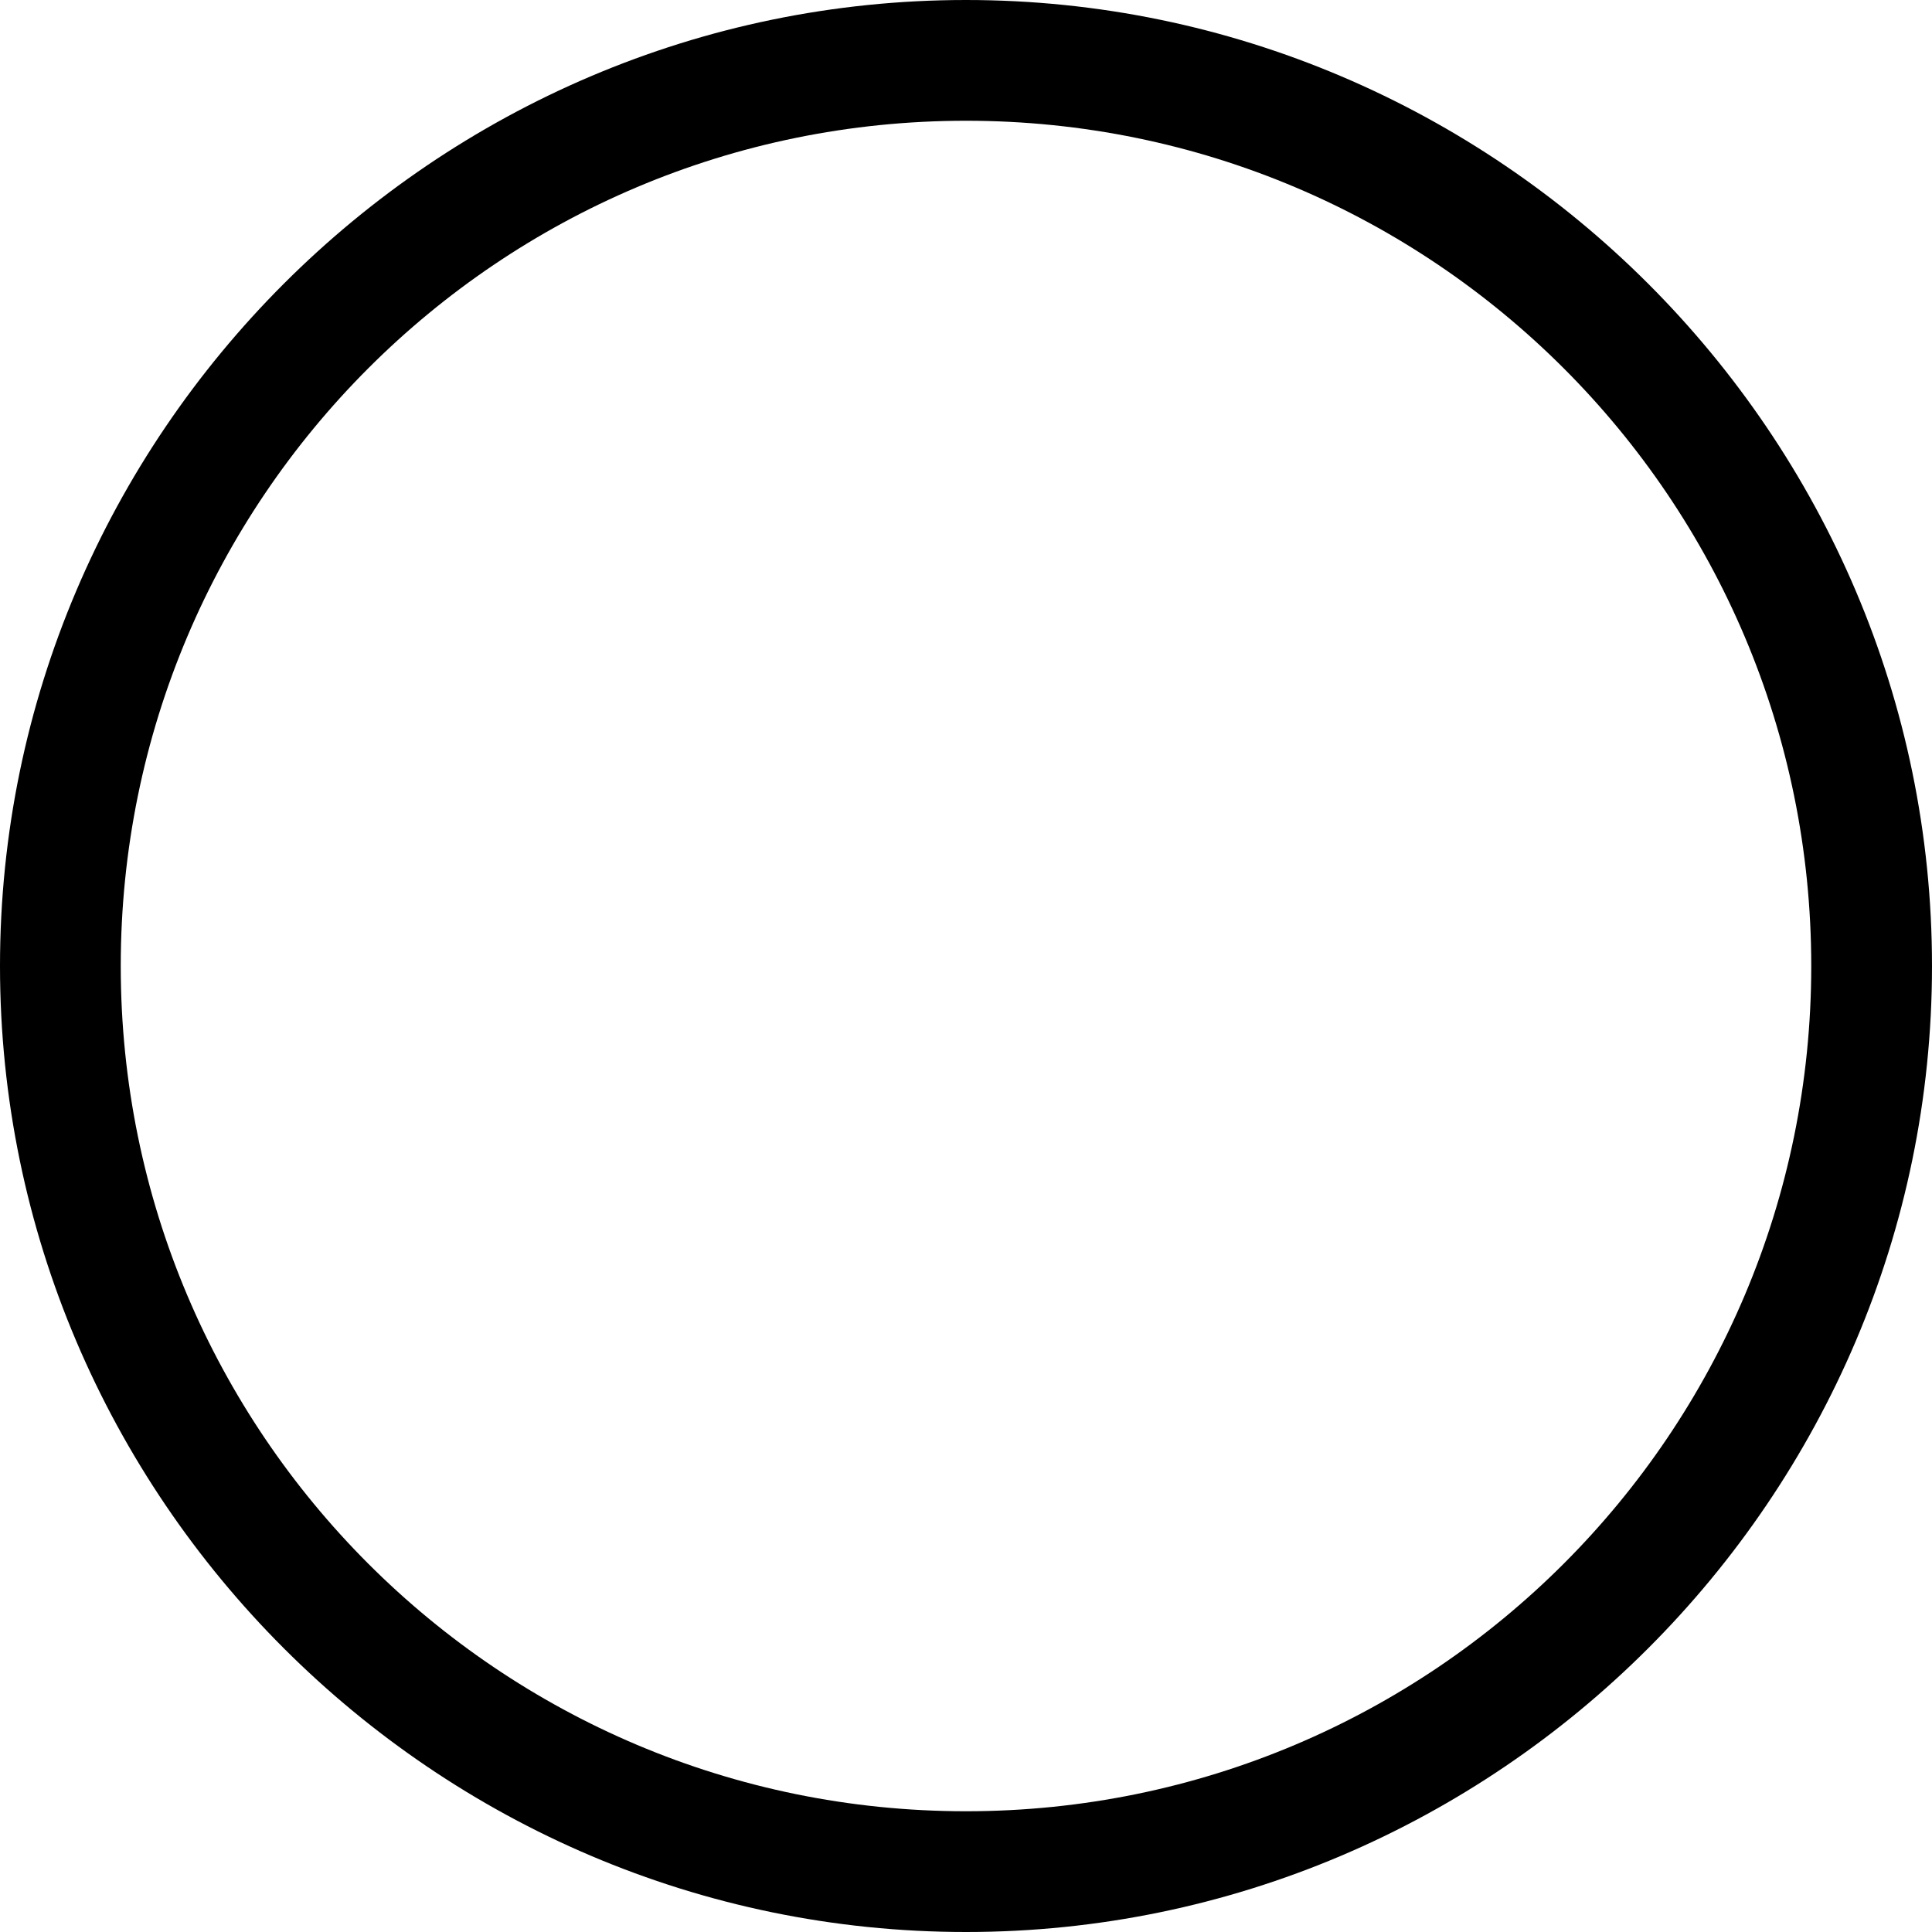
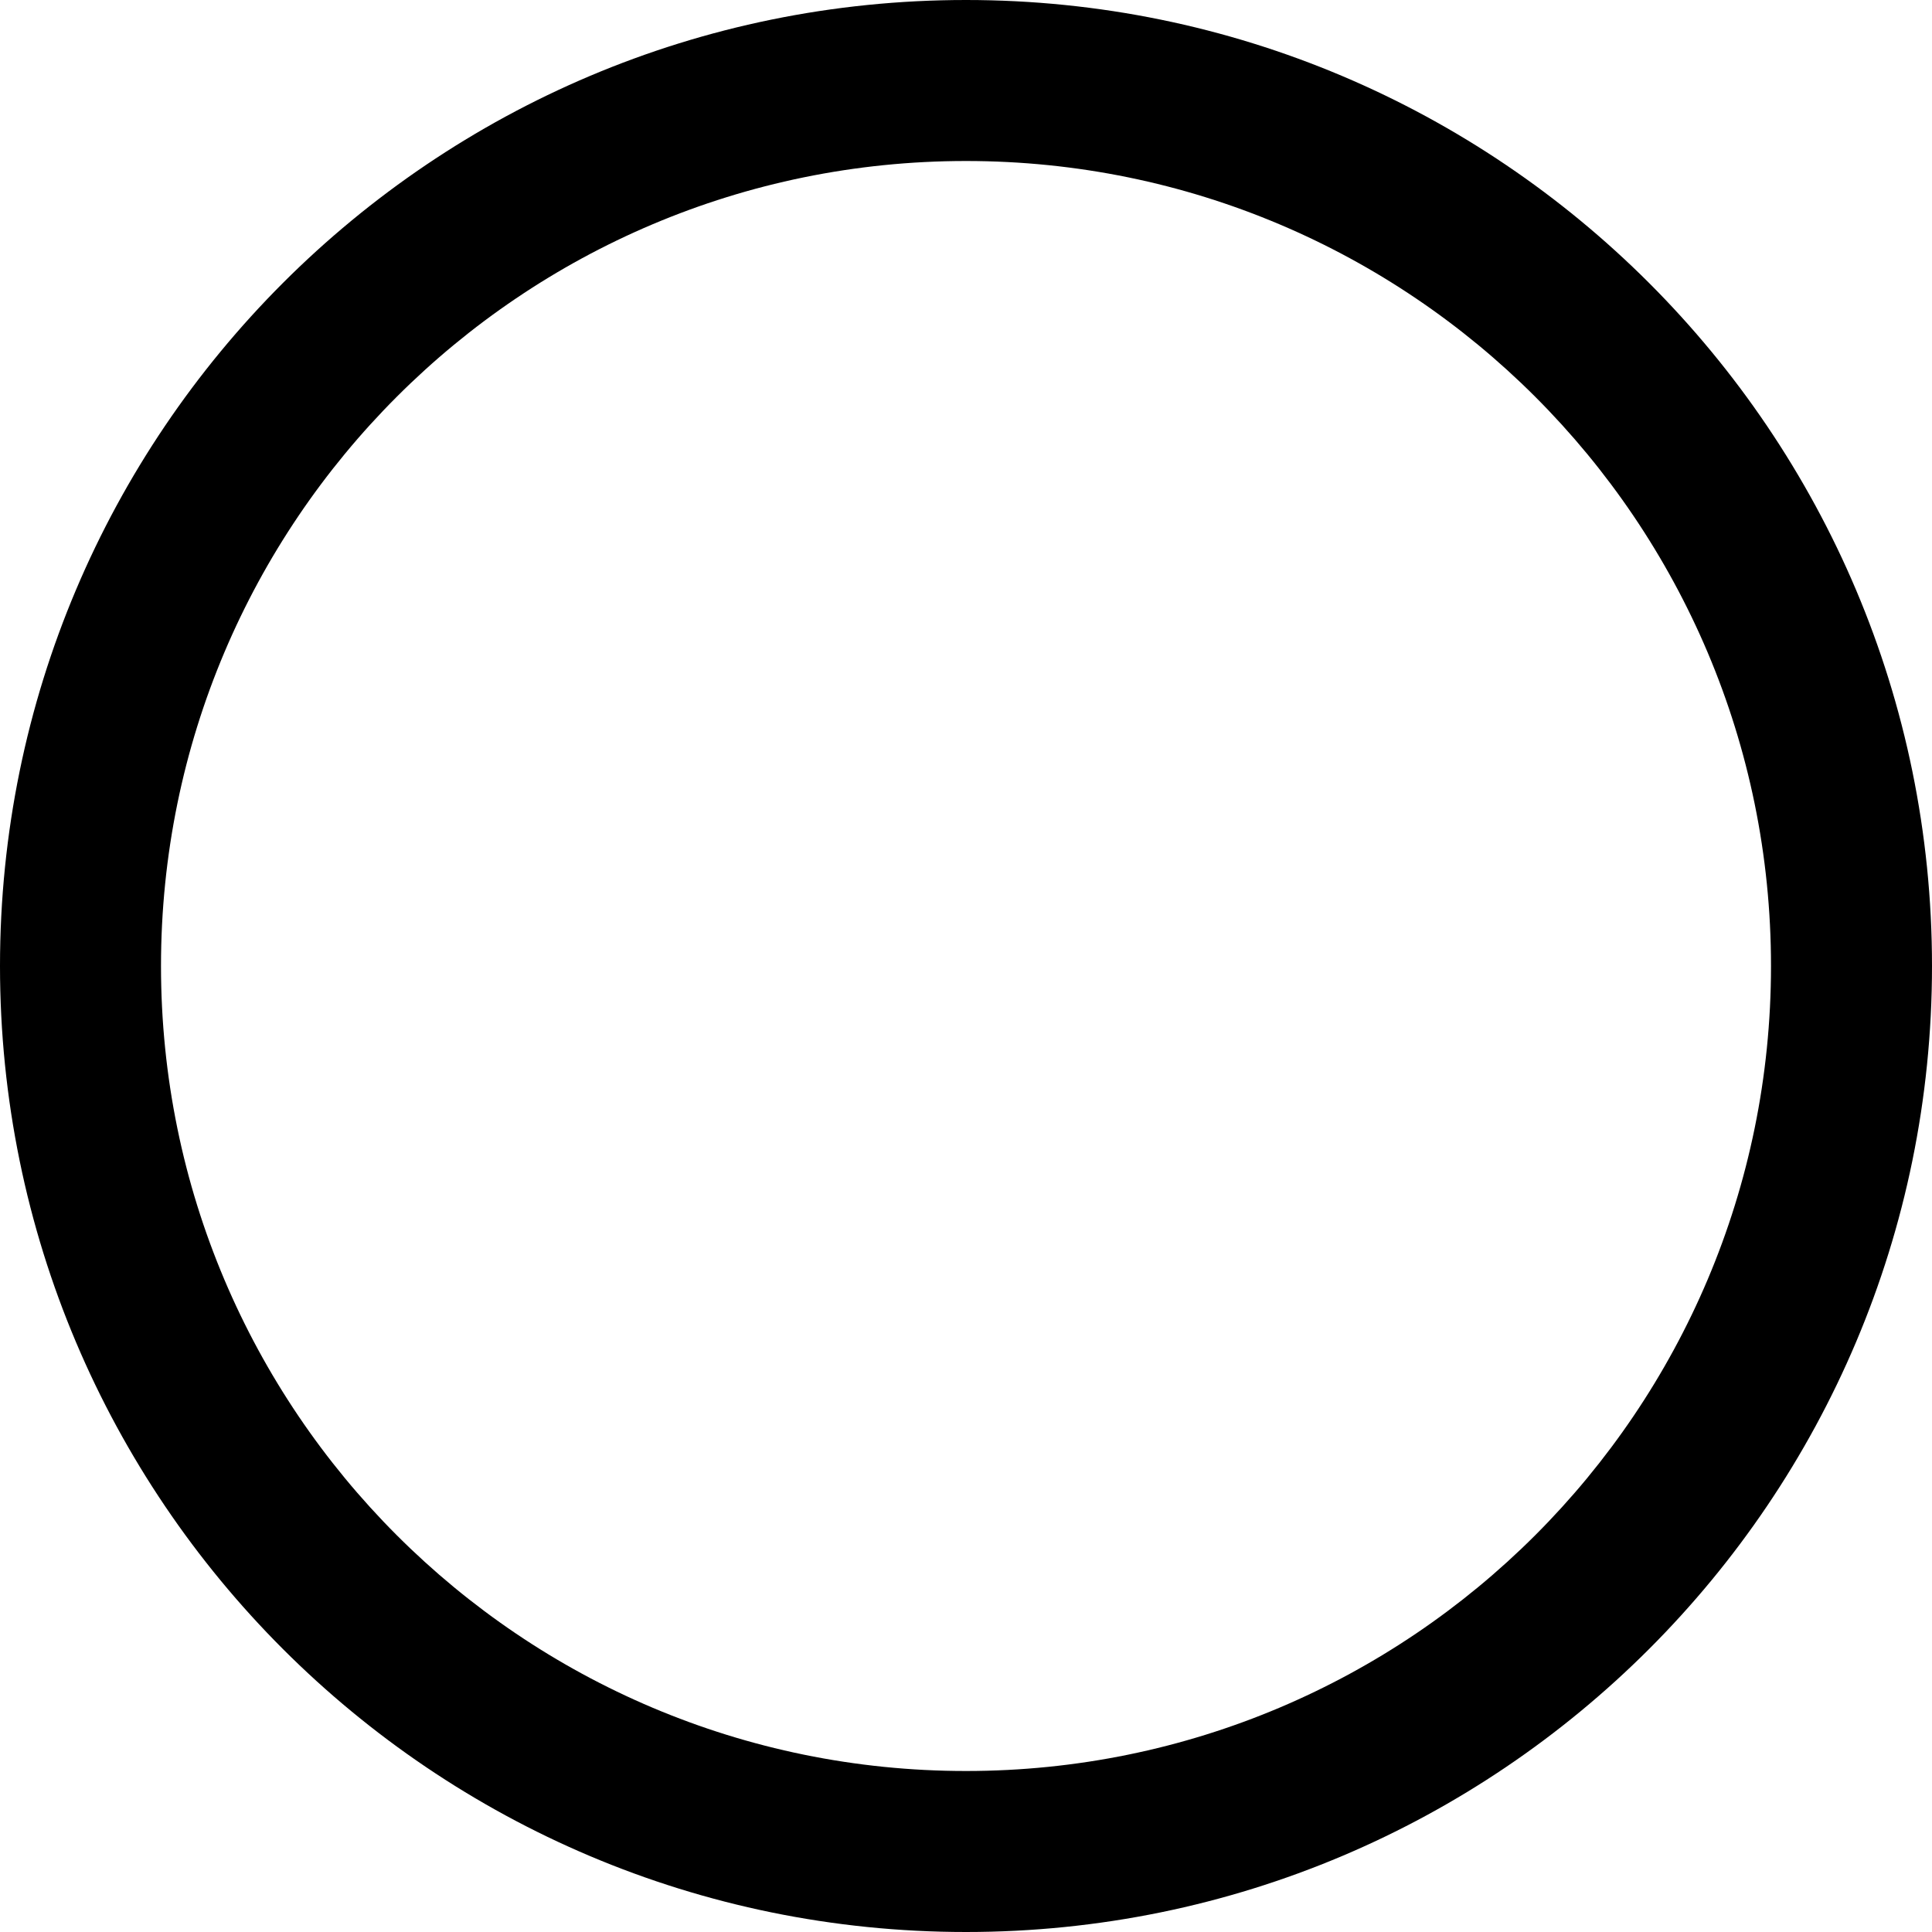
- <svg xmlns="http://www.w3.org/2000/svg" version="1.1" id="Layer_1" x="0px" y="0px" viewBox="0 0 24 24" enable-background="new 0 0 24 24" xml:space="preserve">
-   <g id="XMLID_2_">
-     <path id="XMLID_117_" d="M12,1.5c5.8,0,10.5,4.7,10.5,10.5S17.8,22.5,12,22.5S1.5,17.8,1.5,12S6.2,1.5,12,1.5 M12,0   C5.4,0,0,5.4,0,12s5.4,12,12,12s12-5.4,12-12S18.6,0,12,0L12,0z" />
-   </g>
-   <g id="XMLID_20_">
-     <path id="XMLID_129_" d="M63,1.5c1.9,0,3.5,1.6,3.5,3.5v14c0,1.9-1.6,3.5-3.5,3.5H49c-1.9,0-3.5-1.6-3.5-3.5V5   c0-1.9,1.6-3.5,3.5-3.5H63 M63,0H49c-2.8,0-5,2.3-5,5v14c0,2.8,2.3,5,5,5h14c2.8,0,5-2.3,5-5V5C68,2.3,65.8,0,63,0L63,0z" />
-   </g>
-   <g id="XMLID_39_">
-     <path id="XMLID_141_" d="M100,4.6l9.4,16.3H90.6L100,4.6 M100,1.6L88,22.4h24L100,1.6L100,1.6z" />
-   </g>
+ <svg xmlns="http://www.w3.org/2000/svg" width="24" height="24" viewBox="0 0 24 24" fill="black">
+   <path fill-rule="evenodd" clip-rule="evenodd" d="M12 22C17.523 22 22 17.523 22 12C22 6.477 17.523 2 12 2C6.477 2 2 6.477 2 12C2 17.523 6.477 22 12 22ZM12 24C18.627 24 24 18.627 24 12C24 5.373 18.627 0 12 0C5.373 0 0 5.373 0 12C0 18.627 5.373 24 12 24Z" />
</svg>
